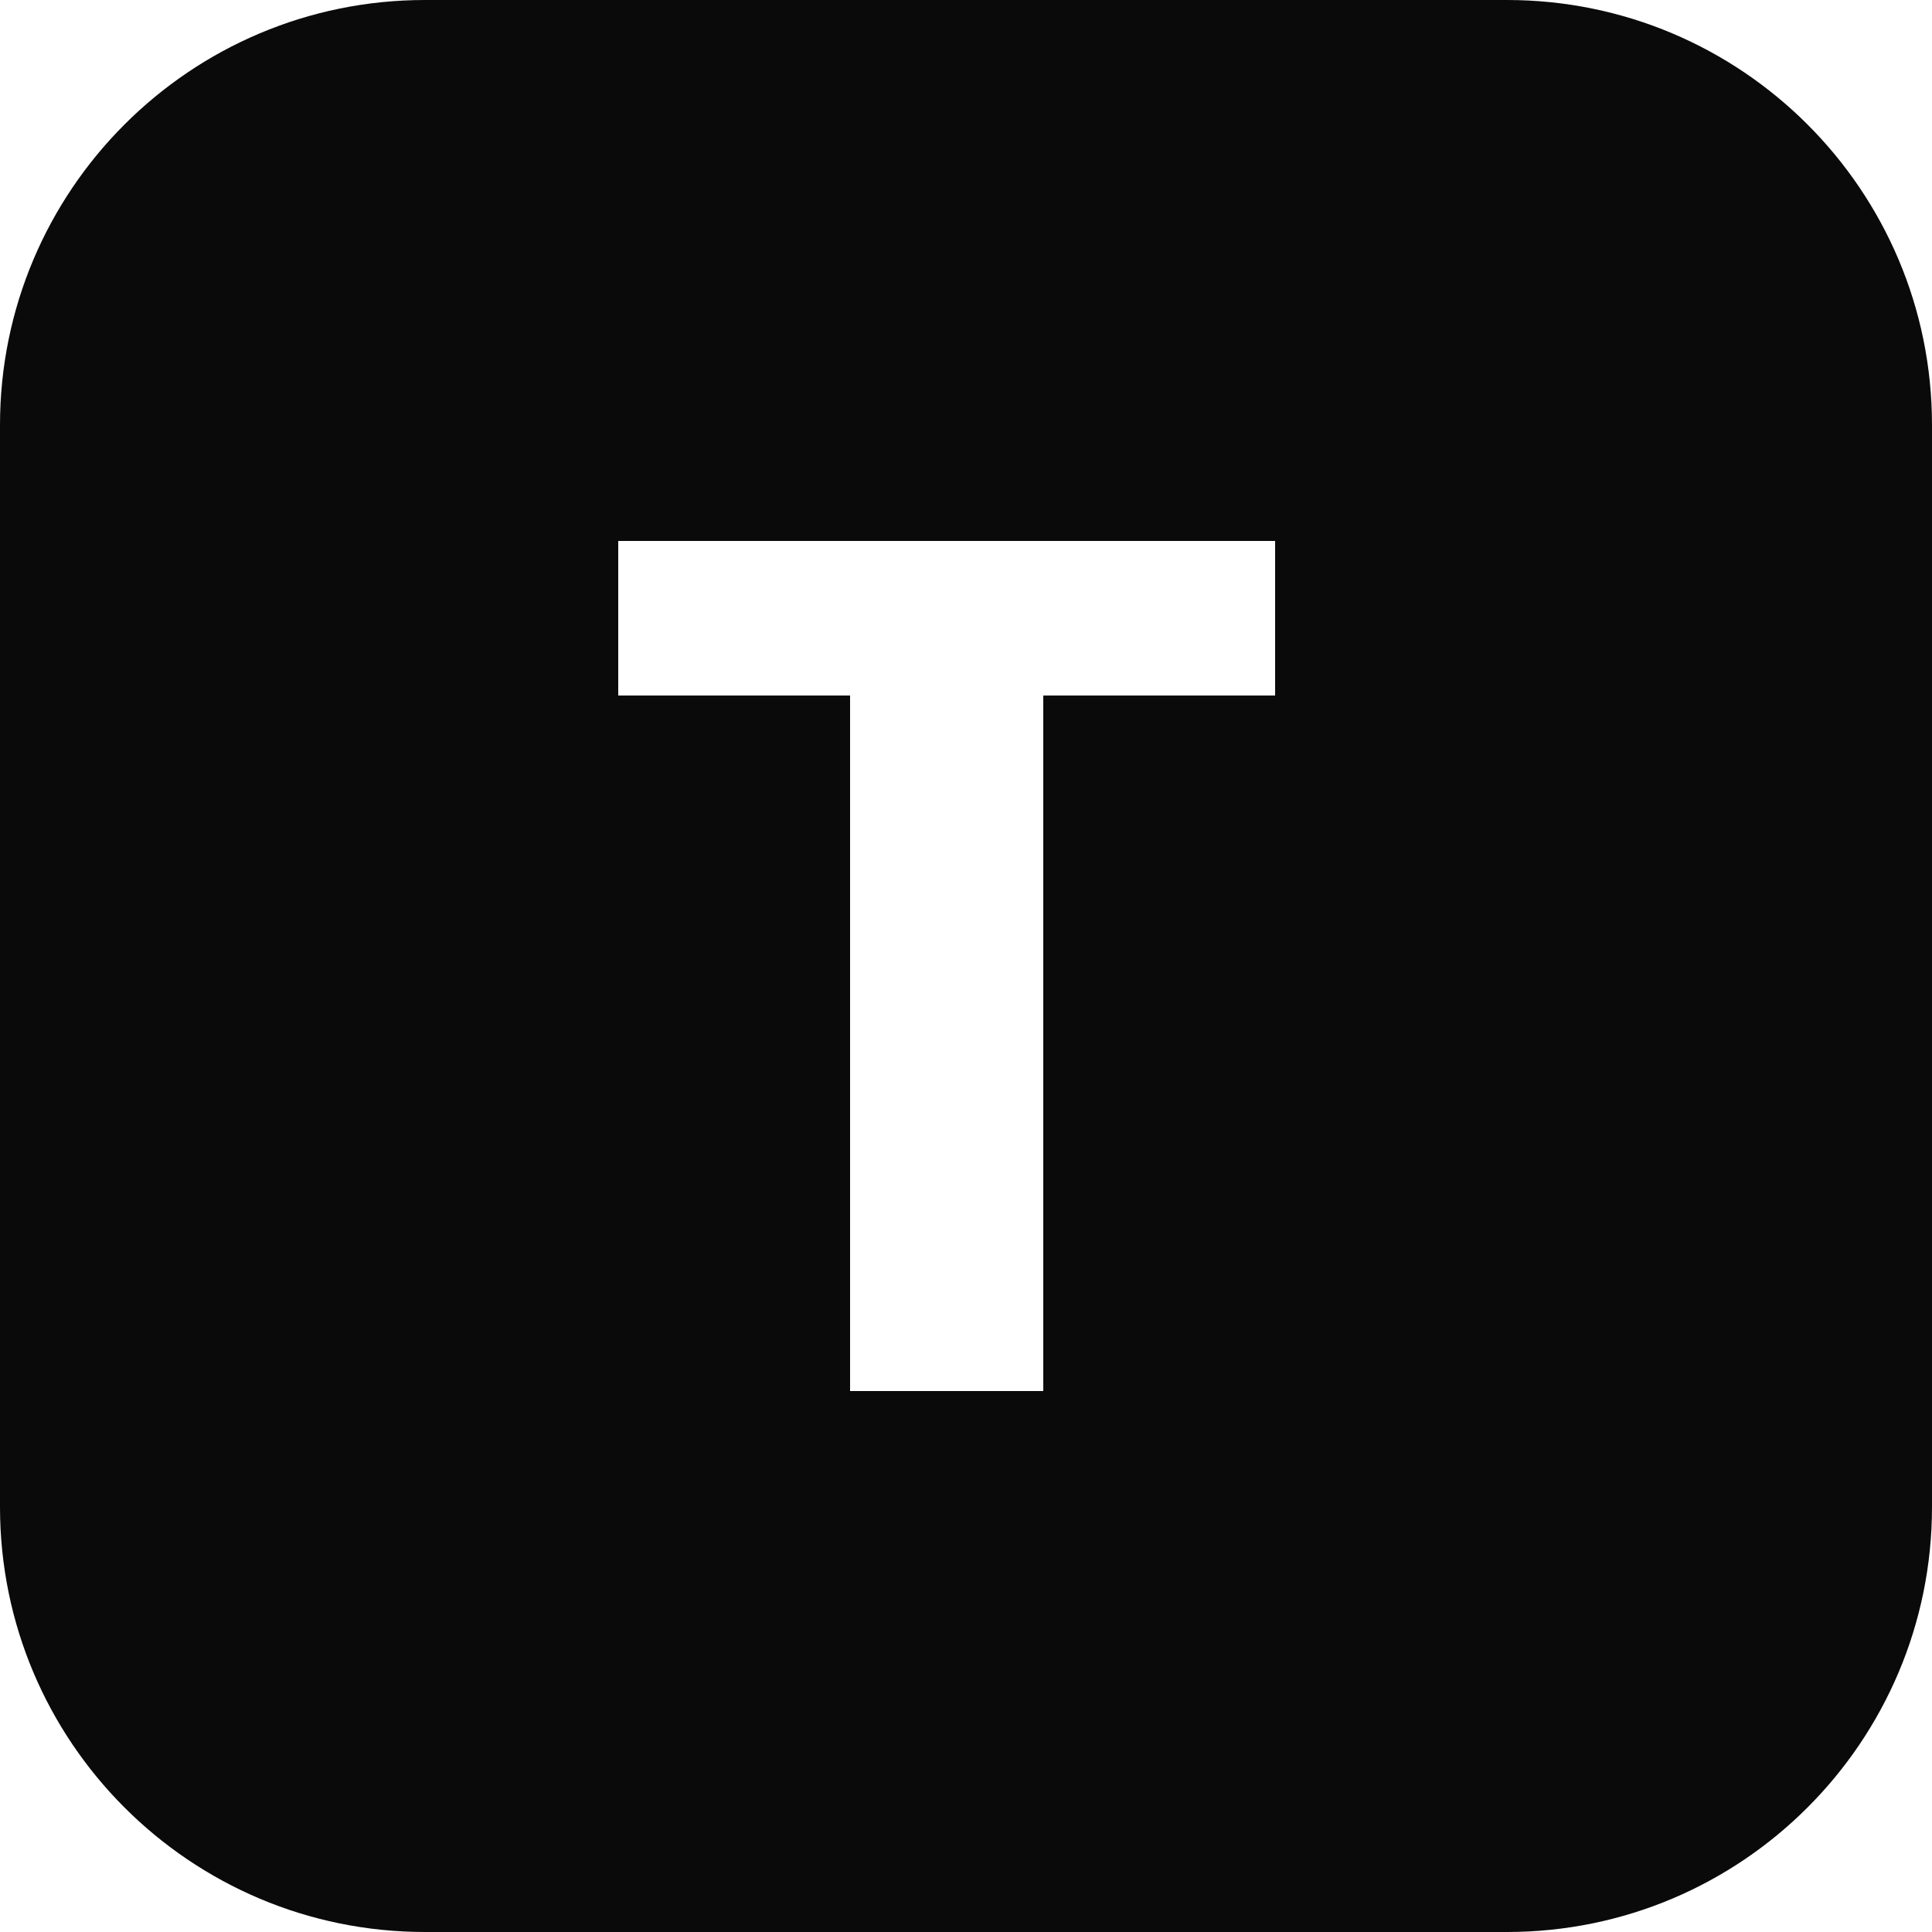
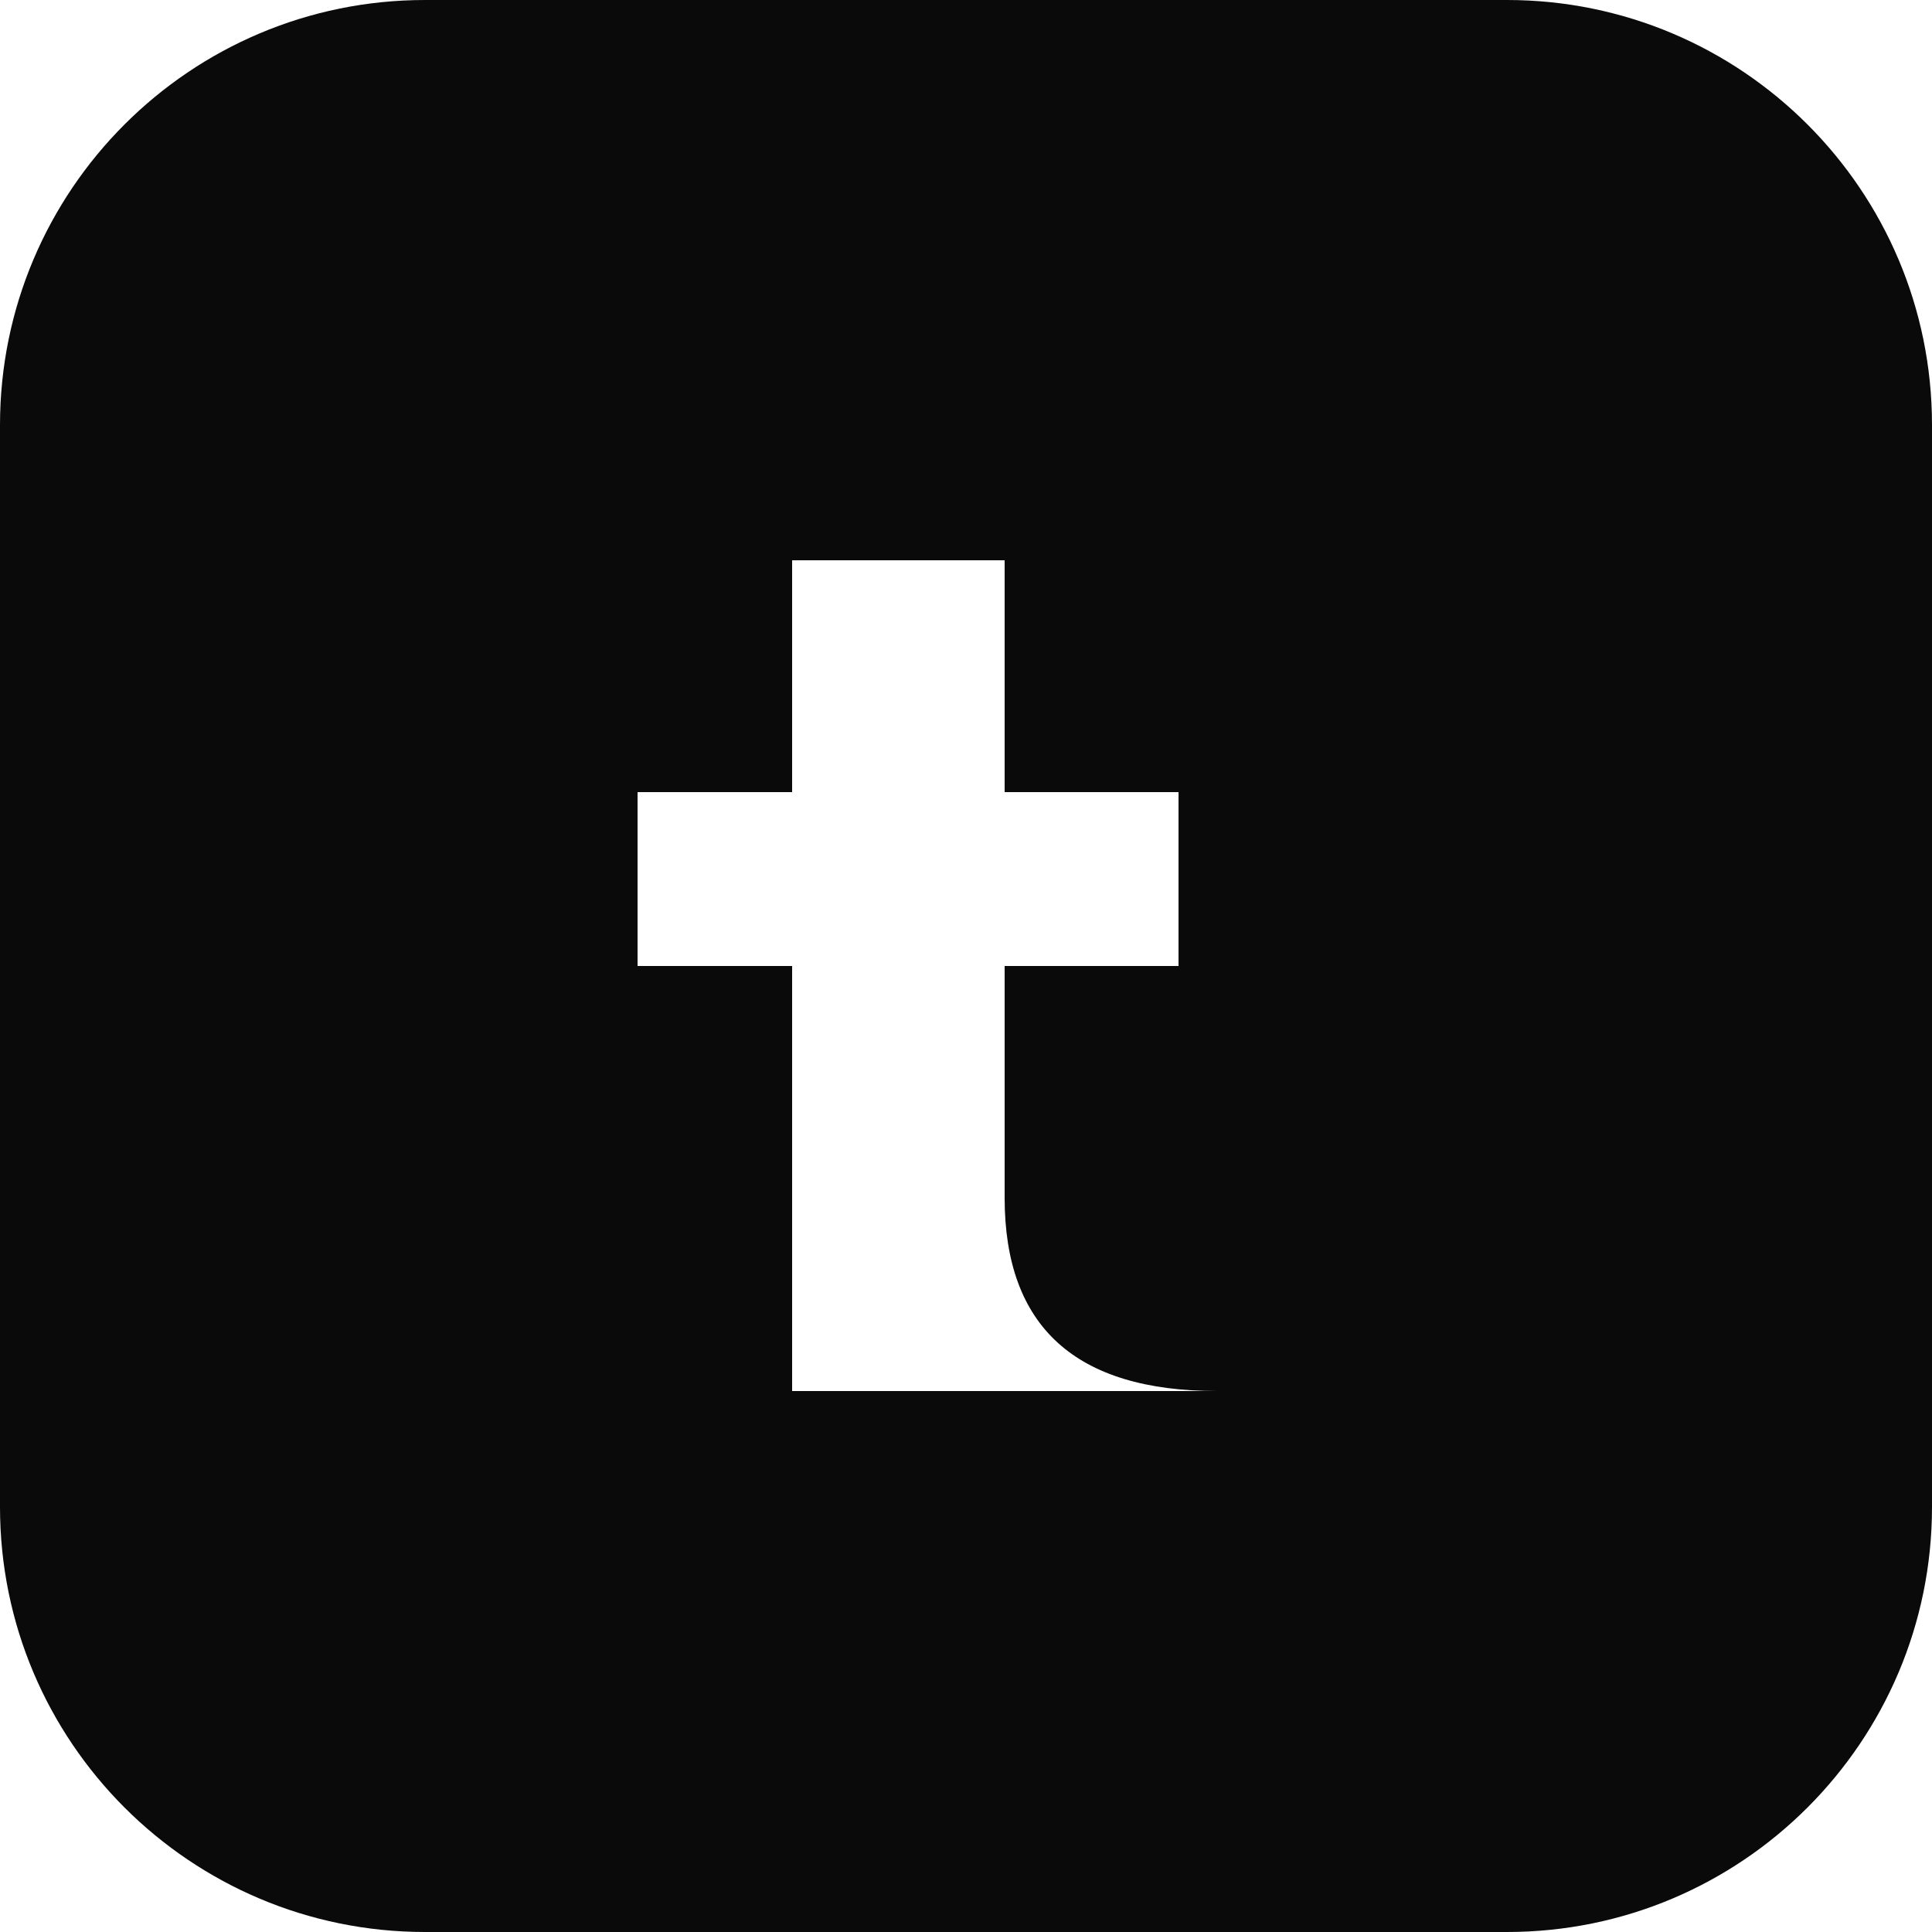
<svg xmlns="http://www.w3.org/2000/svg" viewBox="0 0 100 100" aria-label="t2000">
-   <path fill="#0A0A0A" fill-rule="evenodd" clip-rule="evenodd" d="M22 0H78C90.15 0 100 9.85 100 22V78C100 90.15 90.15 100 78 100H22C9.85 100 0 90.15 0 78V22C0 9.85 9.85 0 22 0ZM32 28V36H44V72H54V36H66V28H32Z" />
+   <path fill="#0A0A0A" fill-rule="evenodd" clip-rule="evenodd" d="M22 0H78C90.15 0 100 9.85 100 22V78C100 90.15 90.15 100 78 100H22C9.85 100 0 90.15 0 78V22C0 9.85 9.85 0 22 0ZM41 29H52V41H61V50H52V62Q52 72 63 72H41V50H33V41H41Z" />
</svg>
